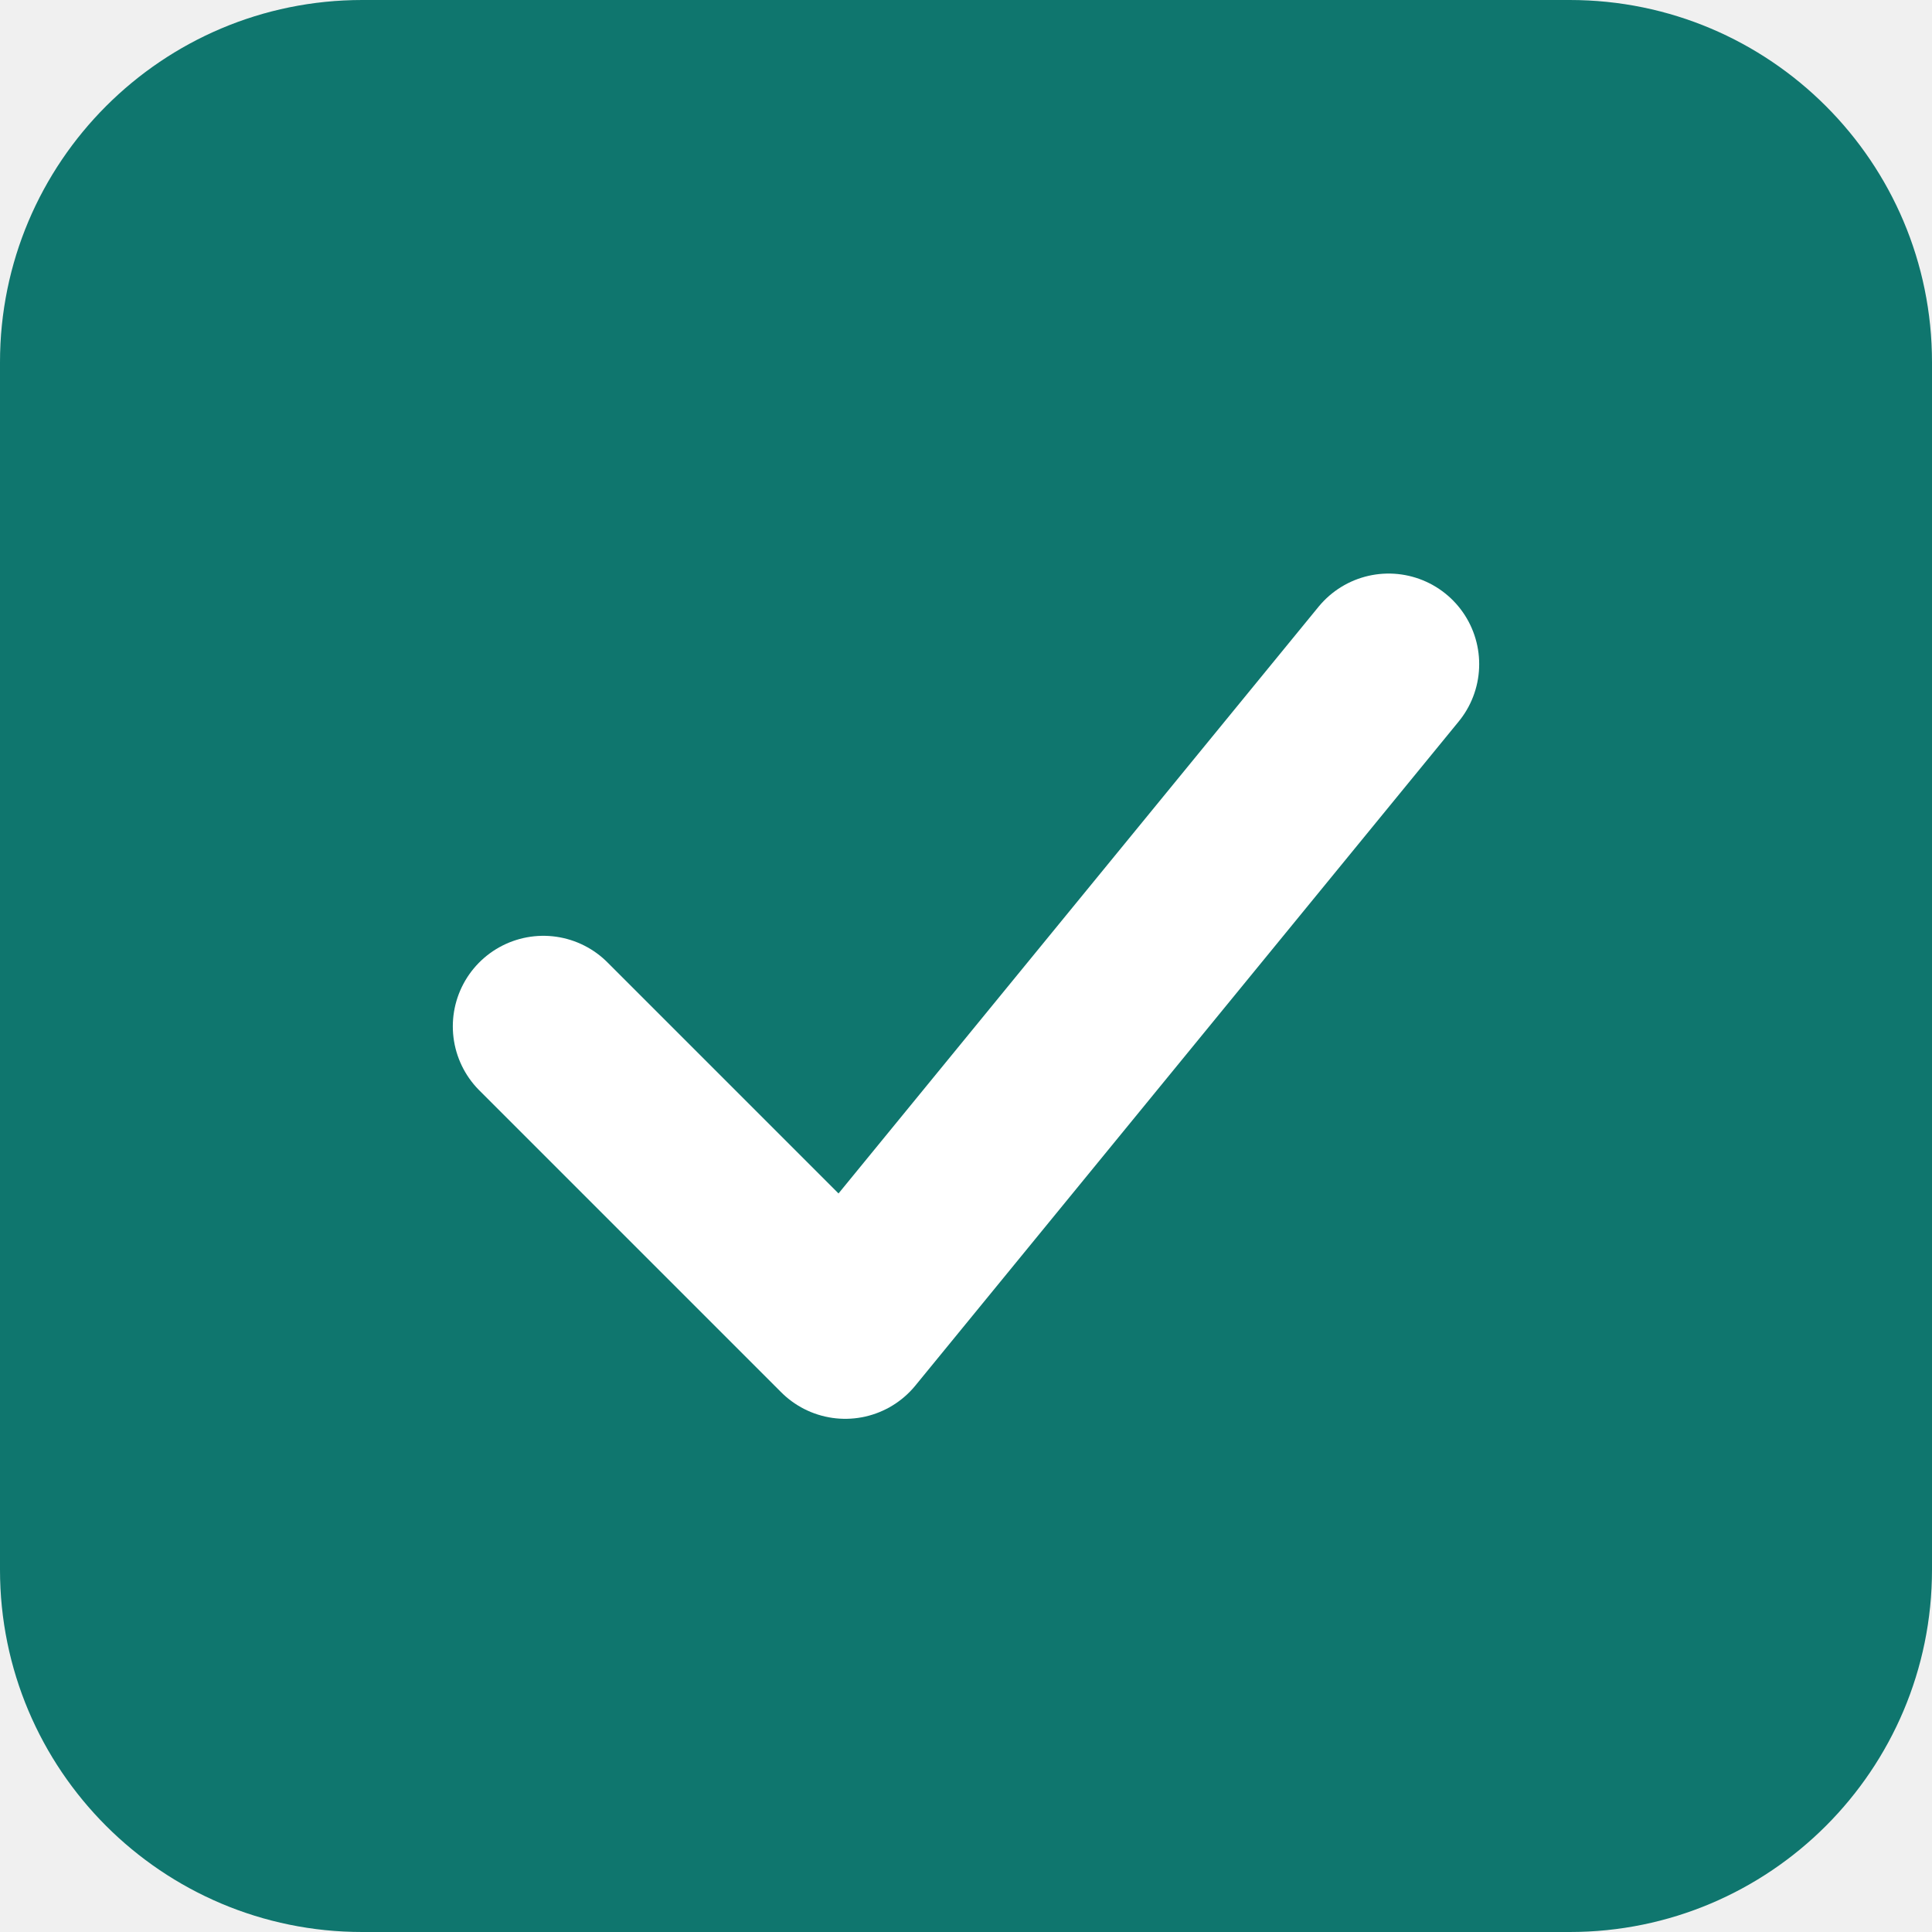
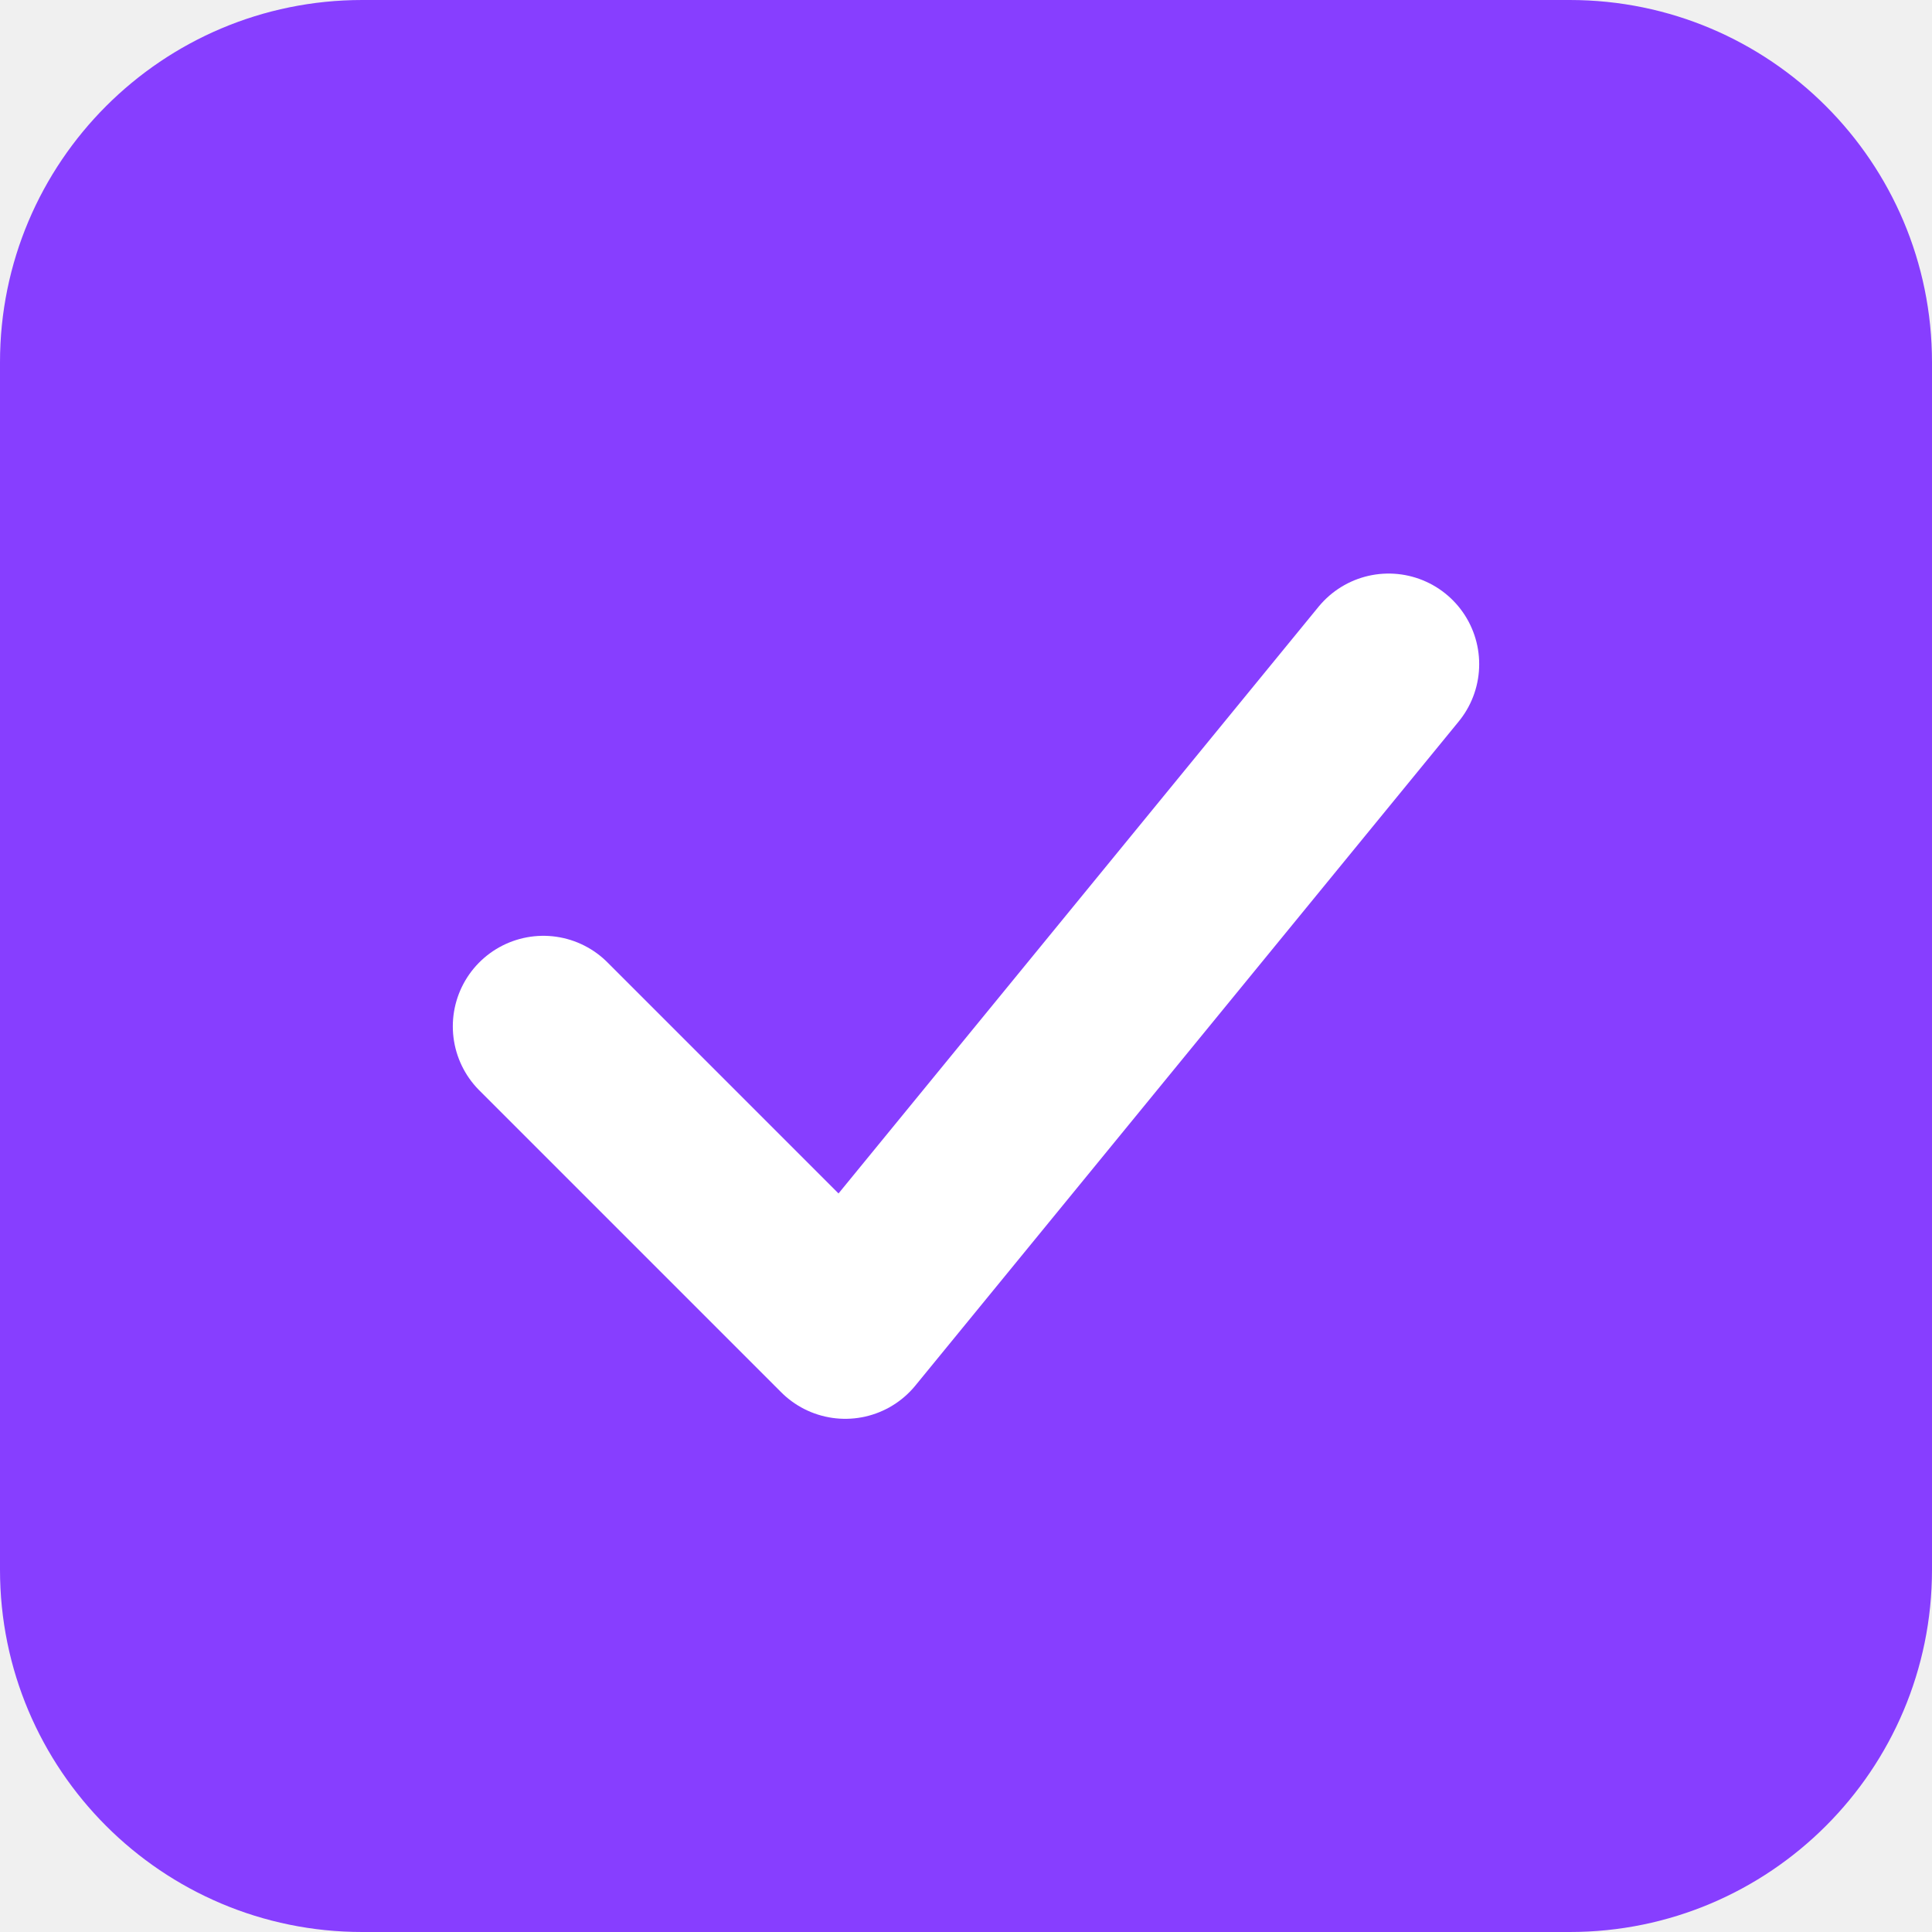
<svg xmlns="http://www.w3.org/2000/svg" viewBox="0 0 32 32">
-   <rect width="32" height="32" rx="6" fill="#0f766e" />
+   <rect width="32" height="32" rx="6" fill="#873eff" />
  <path d="M9 17l5 5 9-11" fill="none" stroke="#fff" stroke-width="3" stroke-linecap="round" stroke-linejoin="round" />
</svg>
